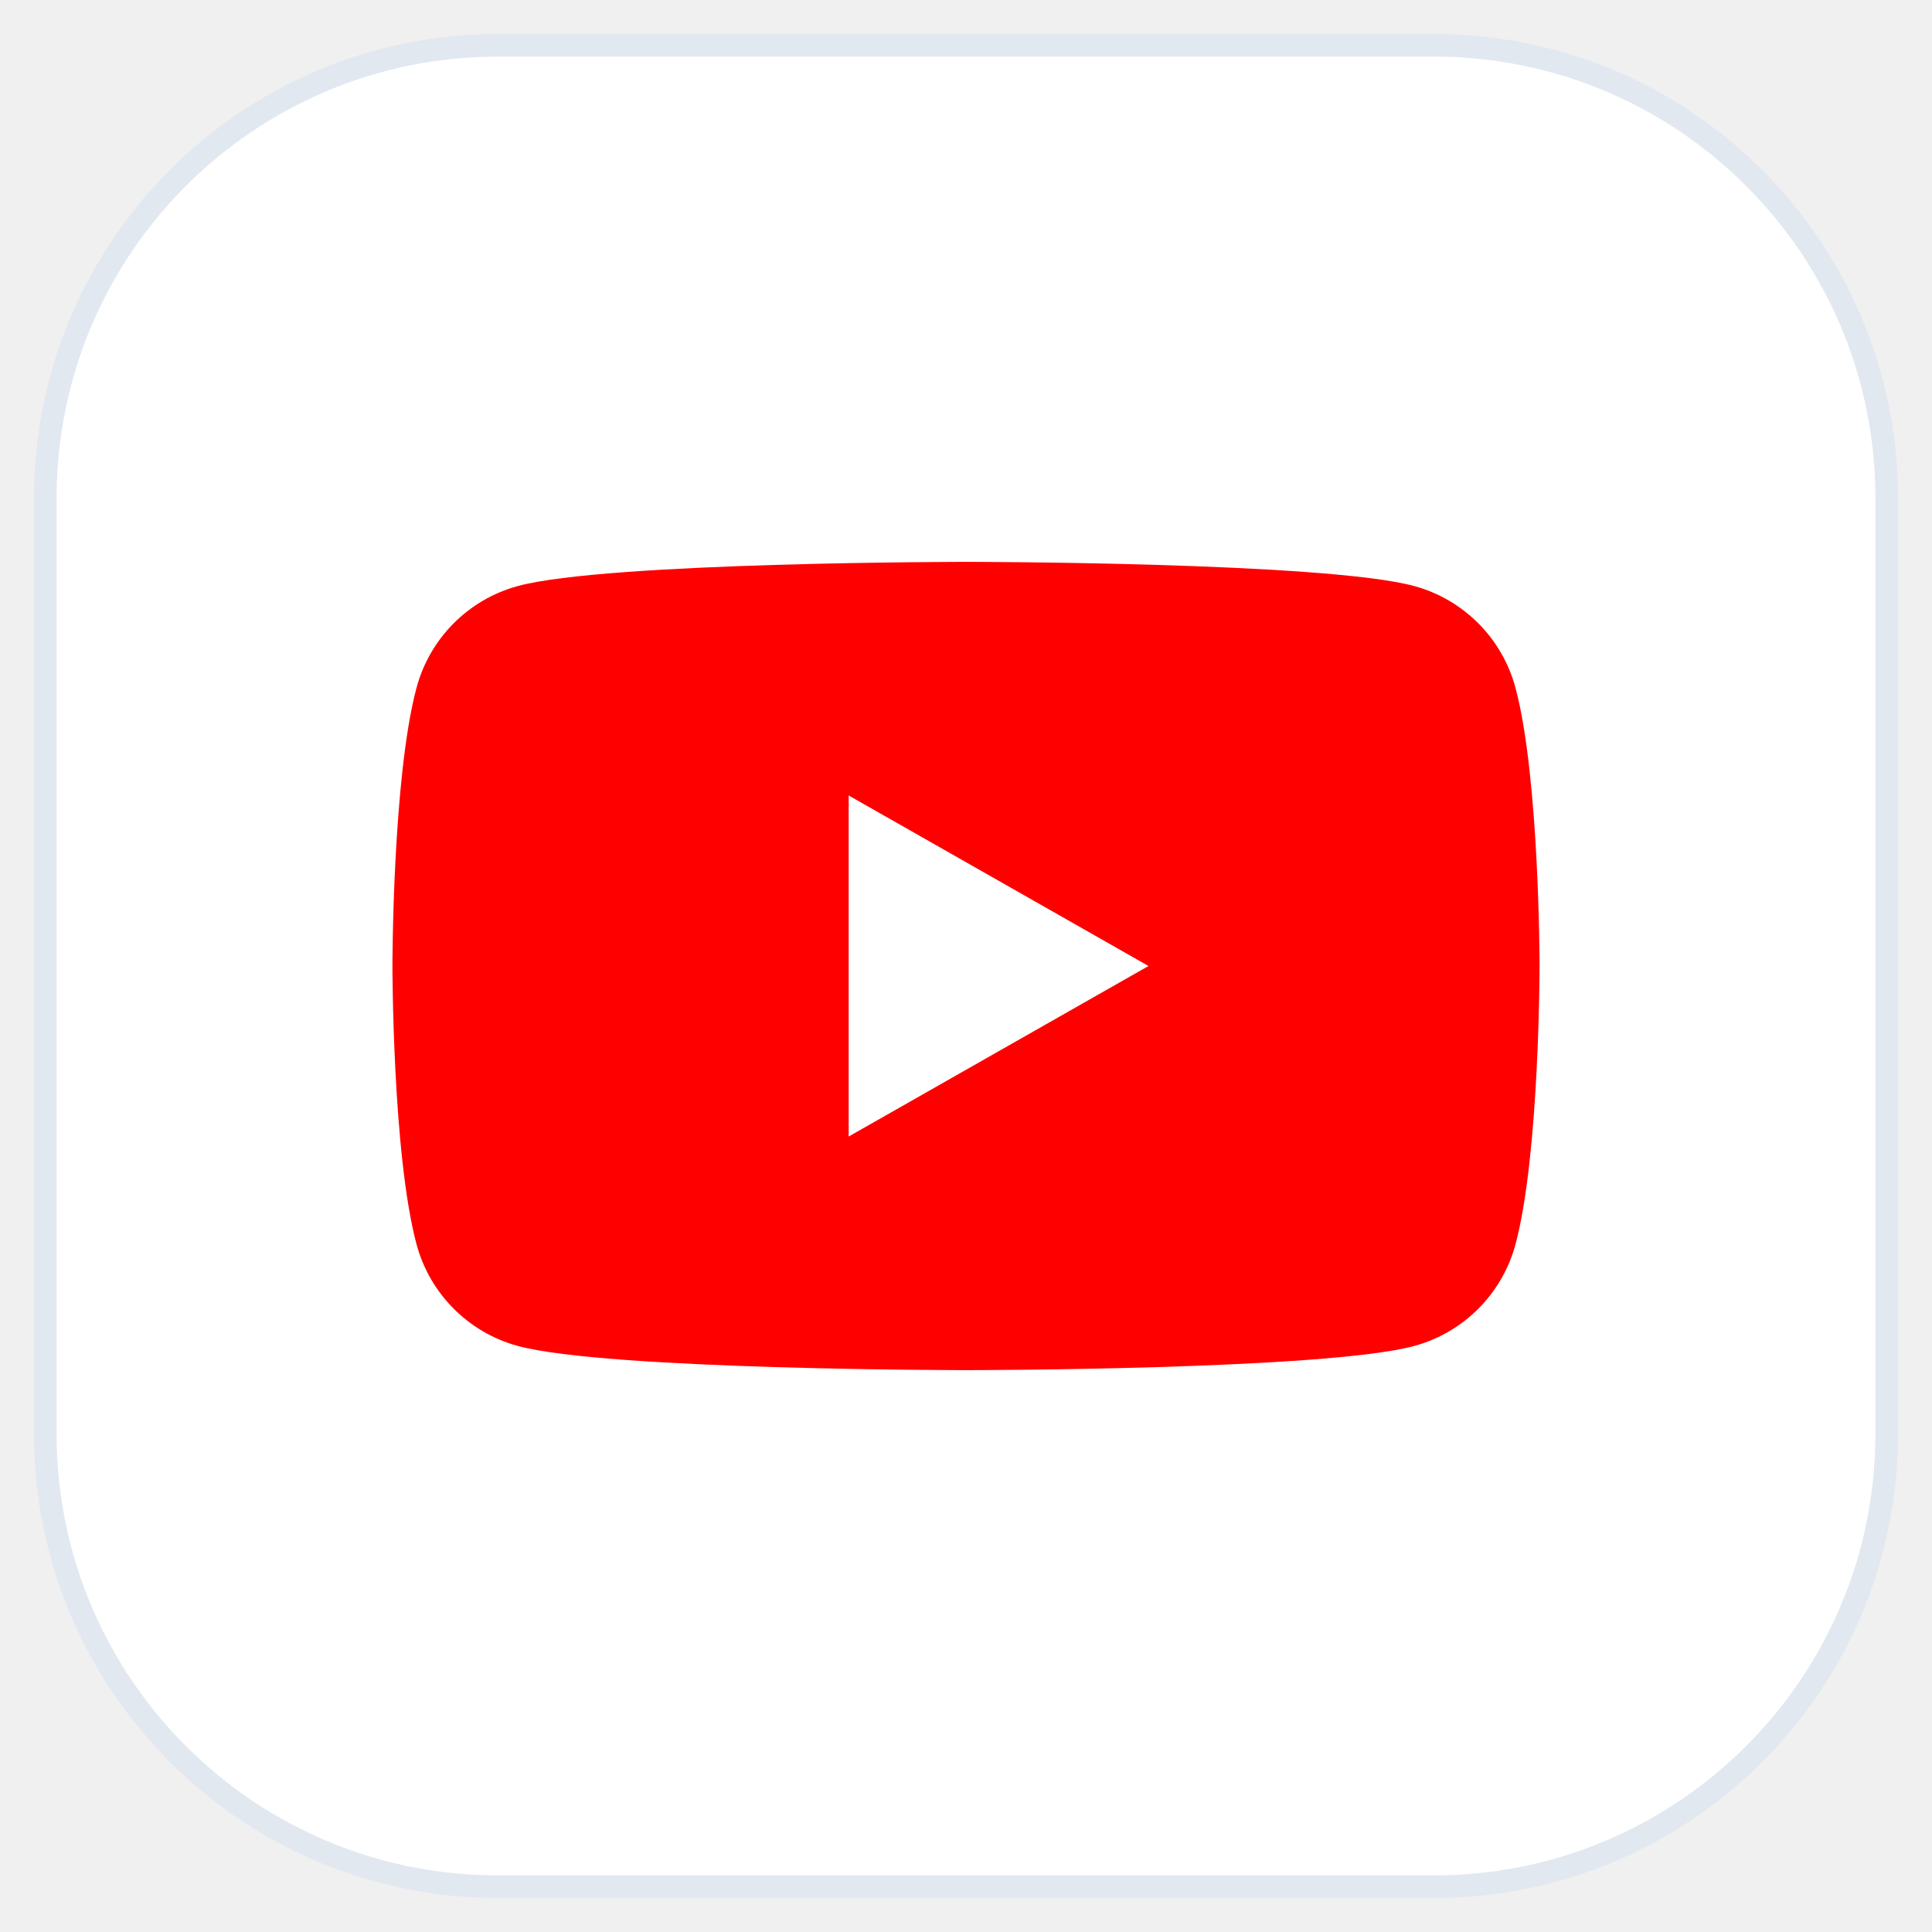
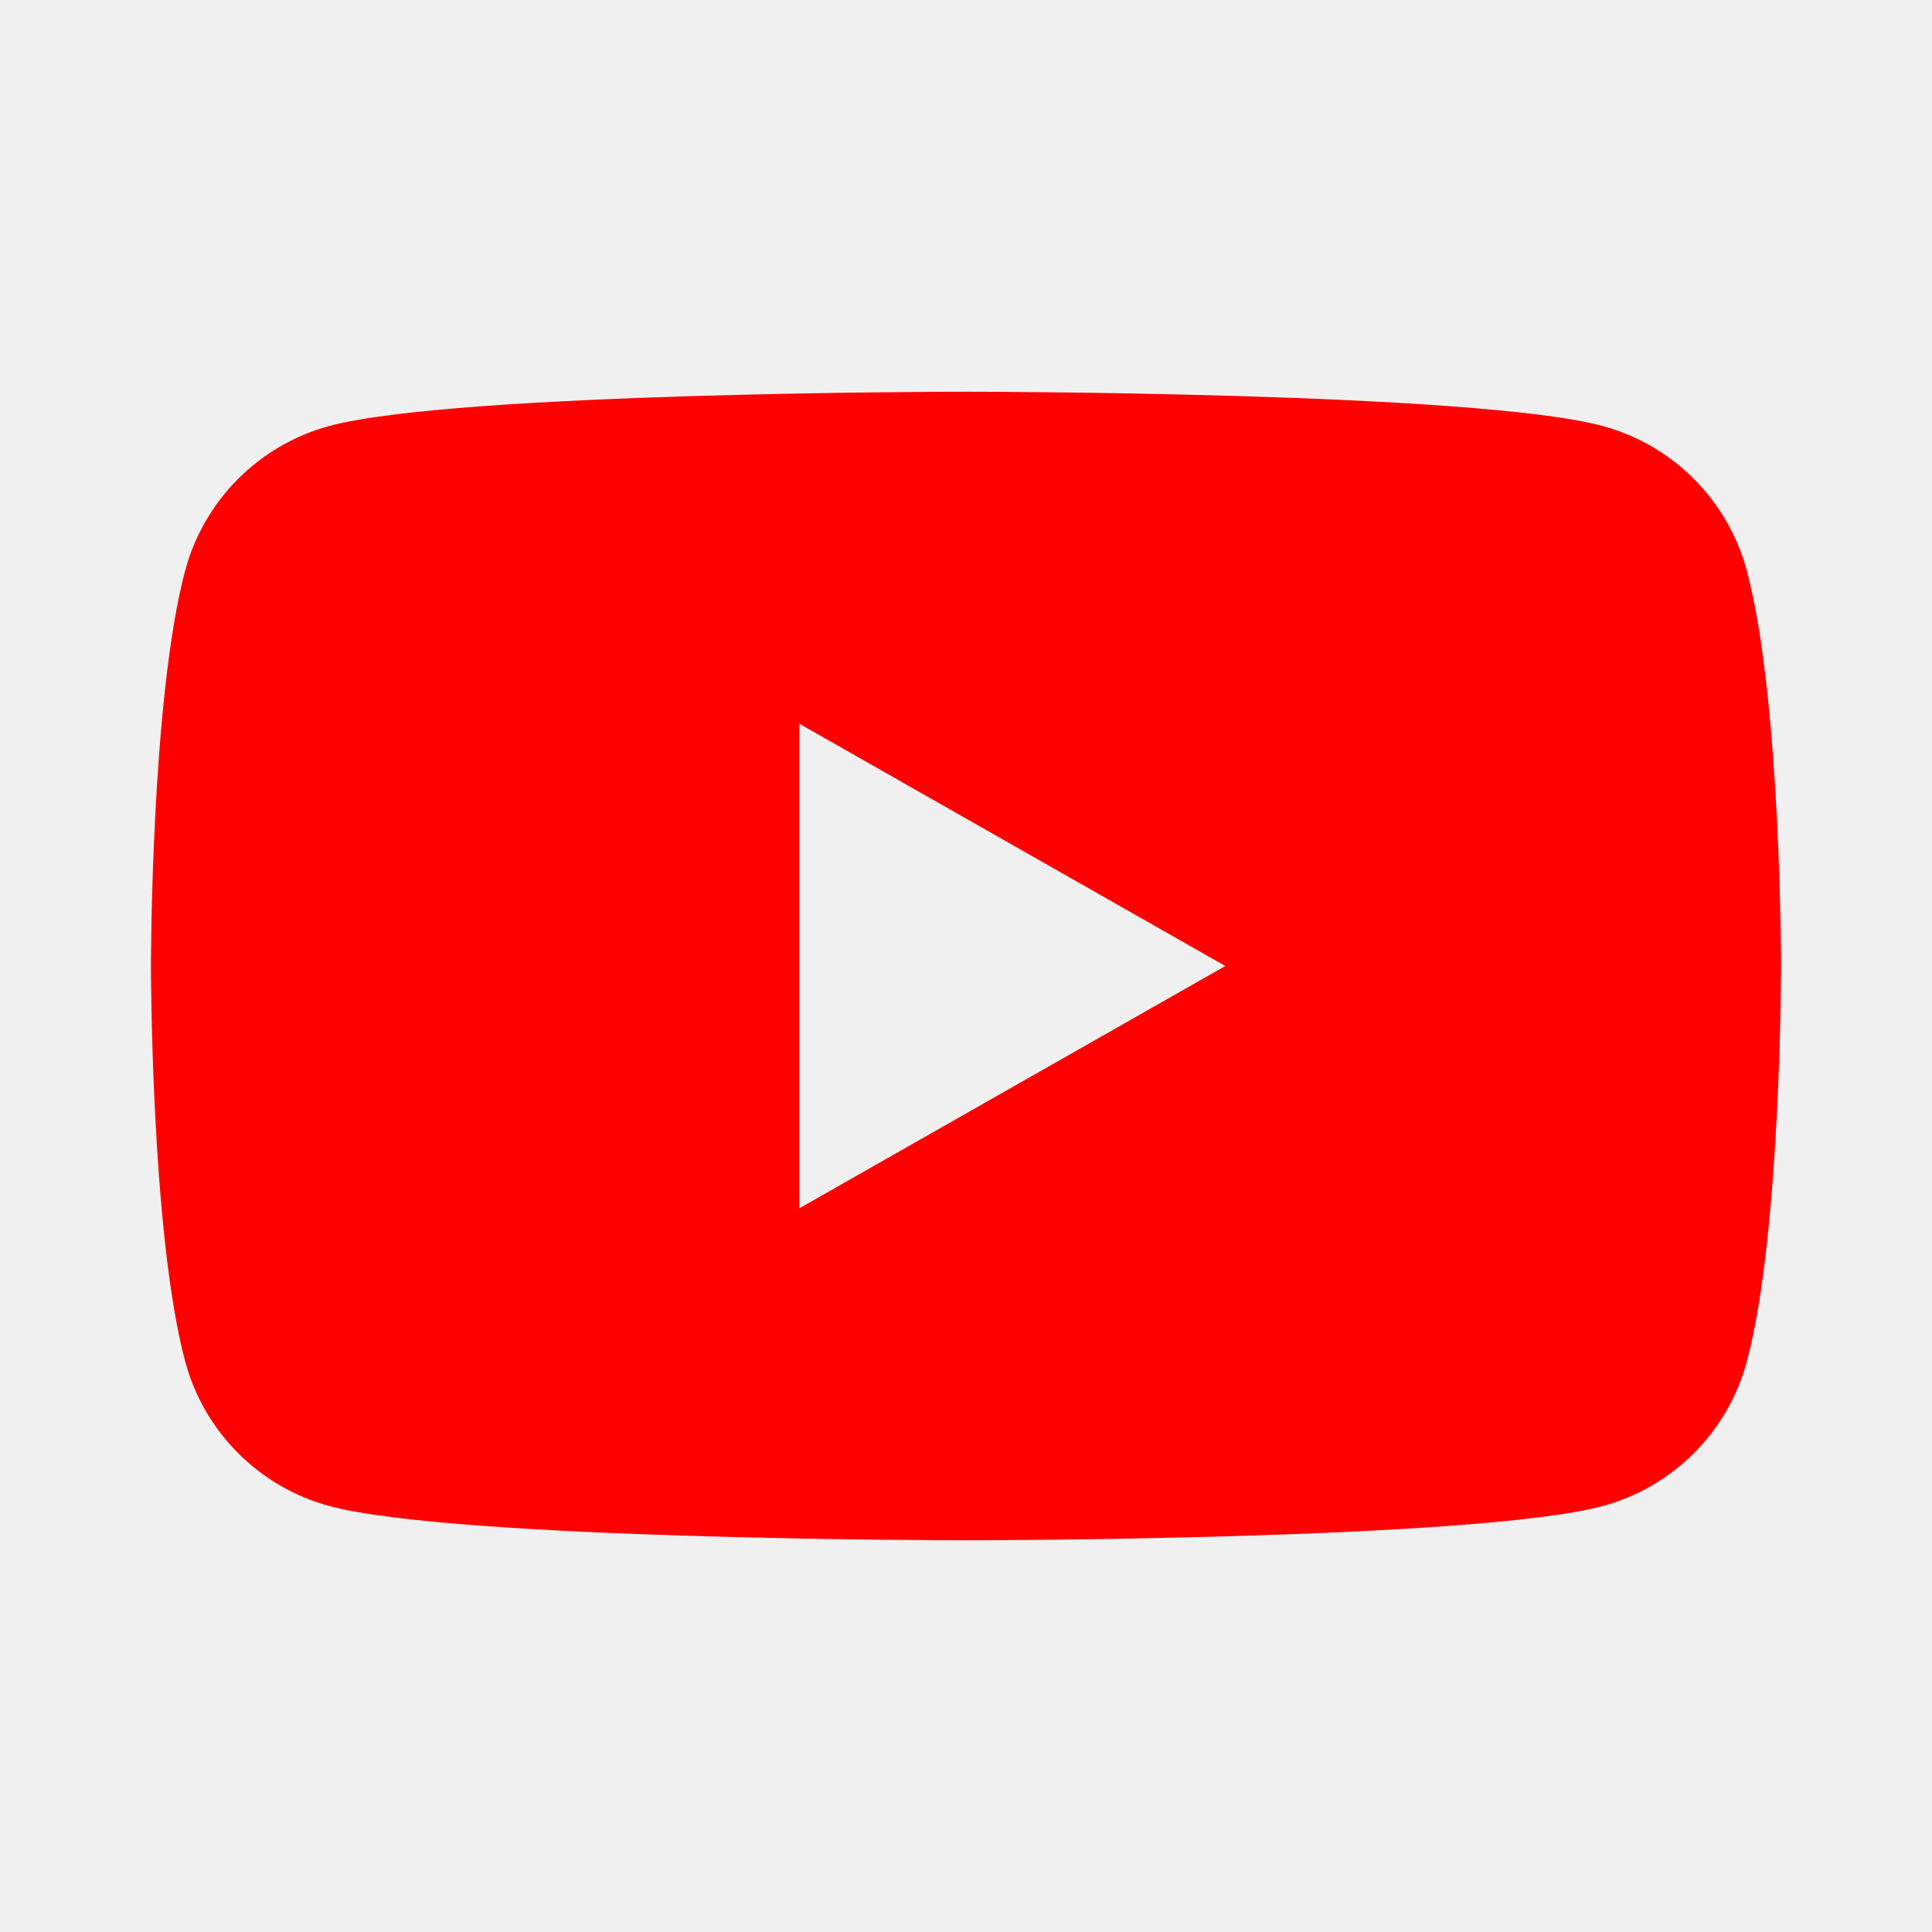
<svg xmlns="http://www.w3.org/2000/svg" width="128" height="128" viewBox="0 0 128 128">
-   <rect x="3" y="3" width="122" height="122" rx="30" fill="#ffffff" stroke="#e2e8f0" stroke-width="1.5" />
-   <svg role="img" viewBox="0 0 24 24" x="26" y="26" width="76" height="76" preserveAspectRatio="xMidYMid meet" fill="#ff0000">
+   <svg role="img" viewBox="0 0 24 24" x="10" y="10" width="108" height="108" preserveAspectRatio="xMidYMid meet" fill="#ff0000">
    <path d="M23.498 6.186a3.016 3.016 0 0 0-2.122-2.136C19.505 3.545 12 3.545 12 3.545s-7.505 0-9.377.505A3.017 3.017 0 0 0 .502 6.186C0 8.07 0 12 0 12s0 3.93.502 5.814a3.016 3.016 0 0 0 2.122 2.136c1.871.505 9.376.505 9.376.505s7.505 0 9.377-.505a3.015 3.015 0 0 0 2.122-2.136C24 15.93 24 12 24 12s0-3.93-.502-5.814zM9.545 15.568V8.432L15.818 12l-6.273 3.568z" />
  </svg>
</svg>
